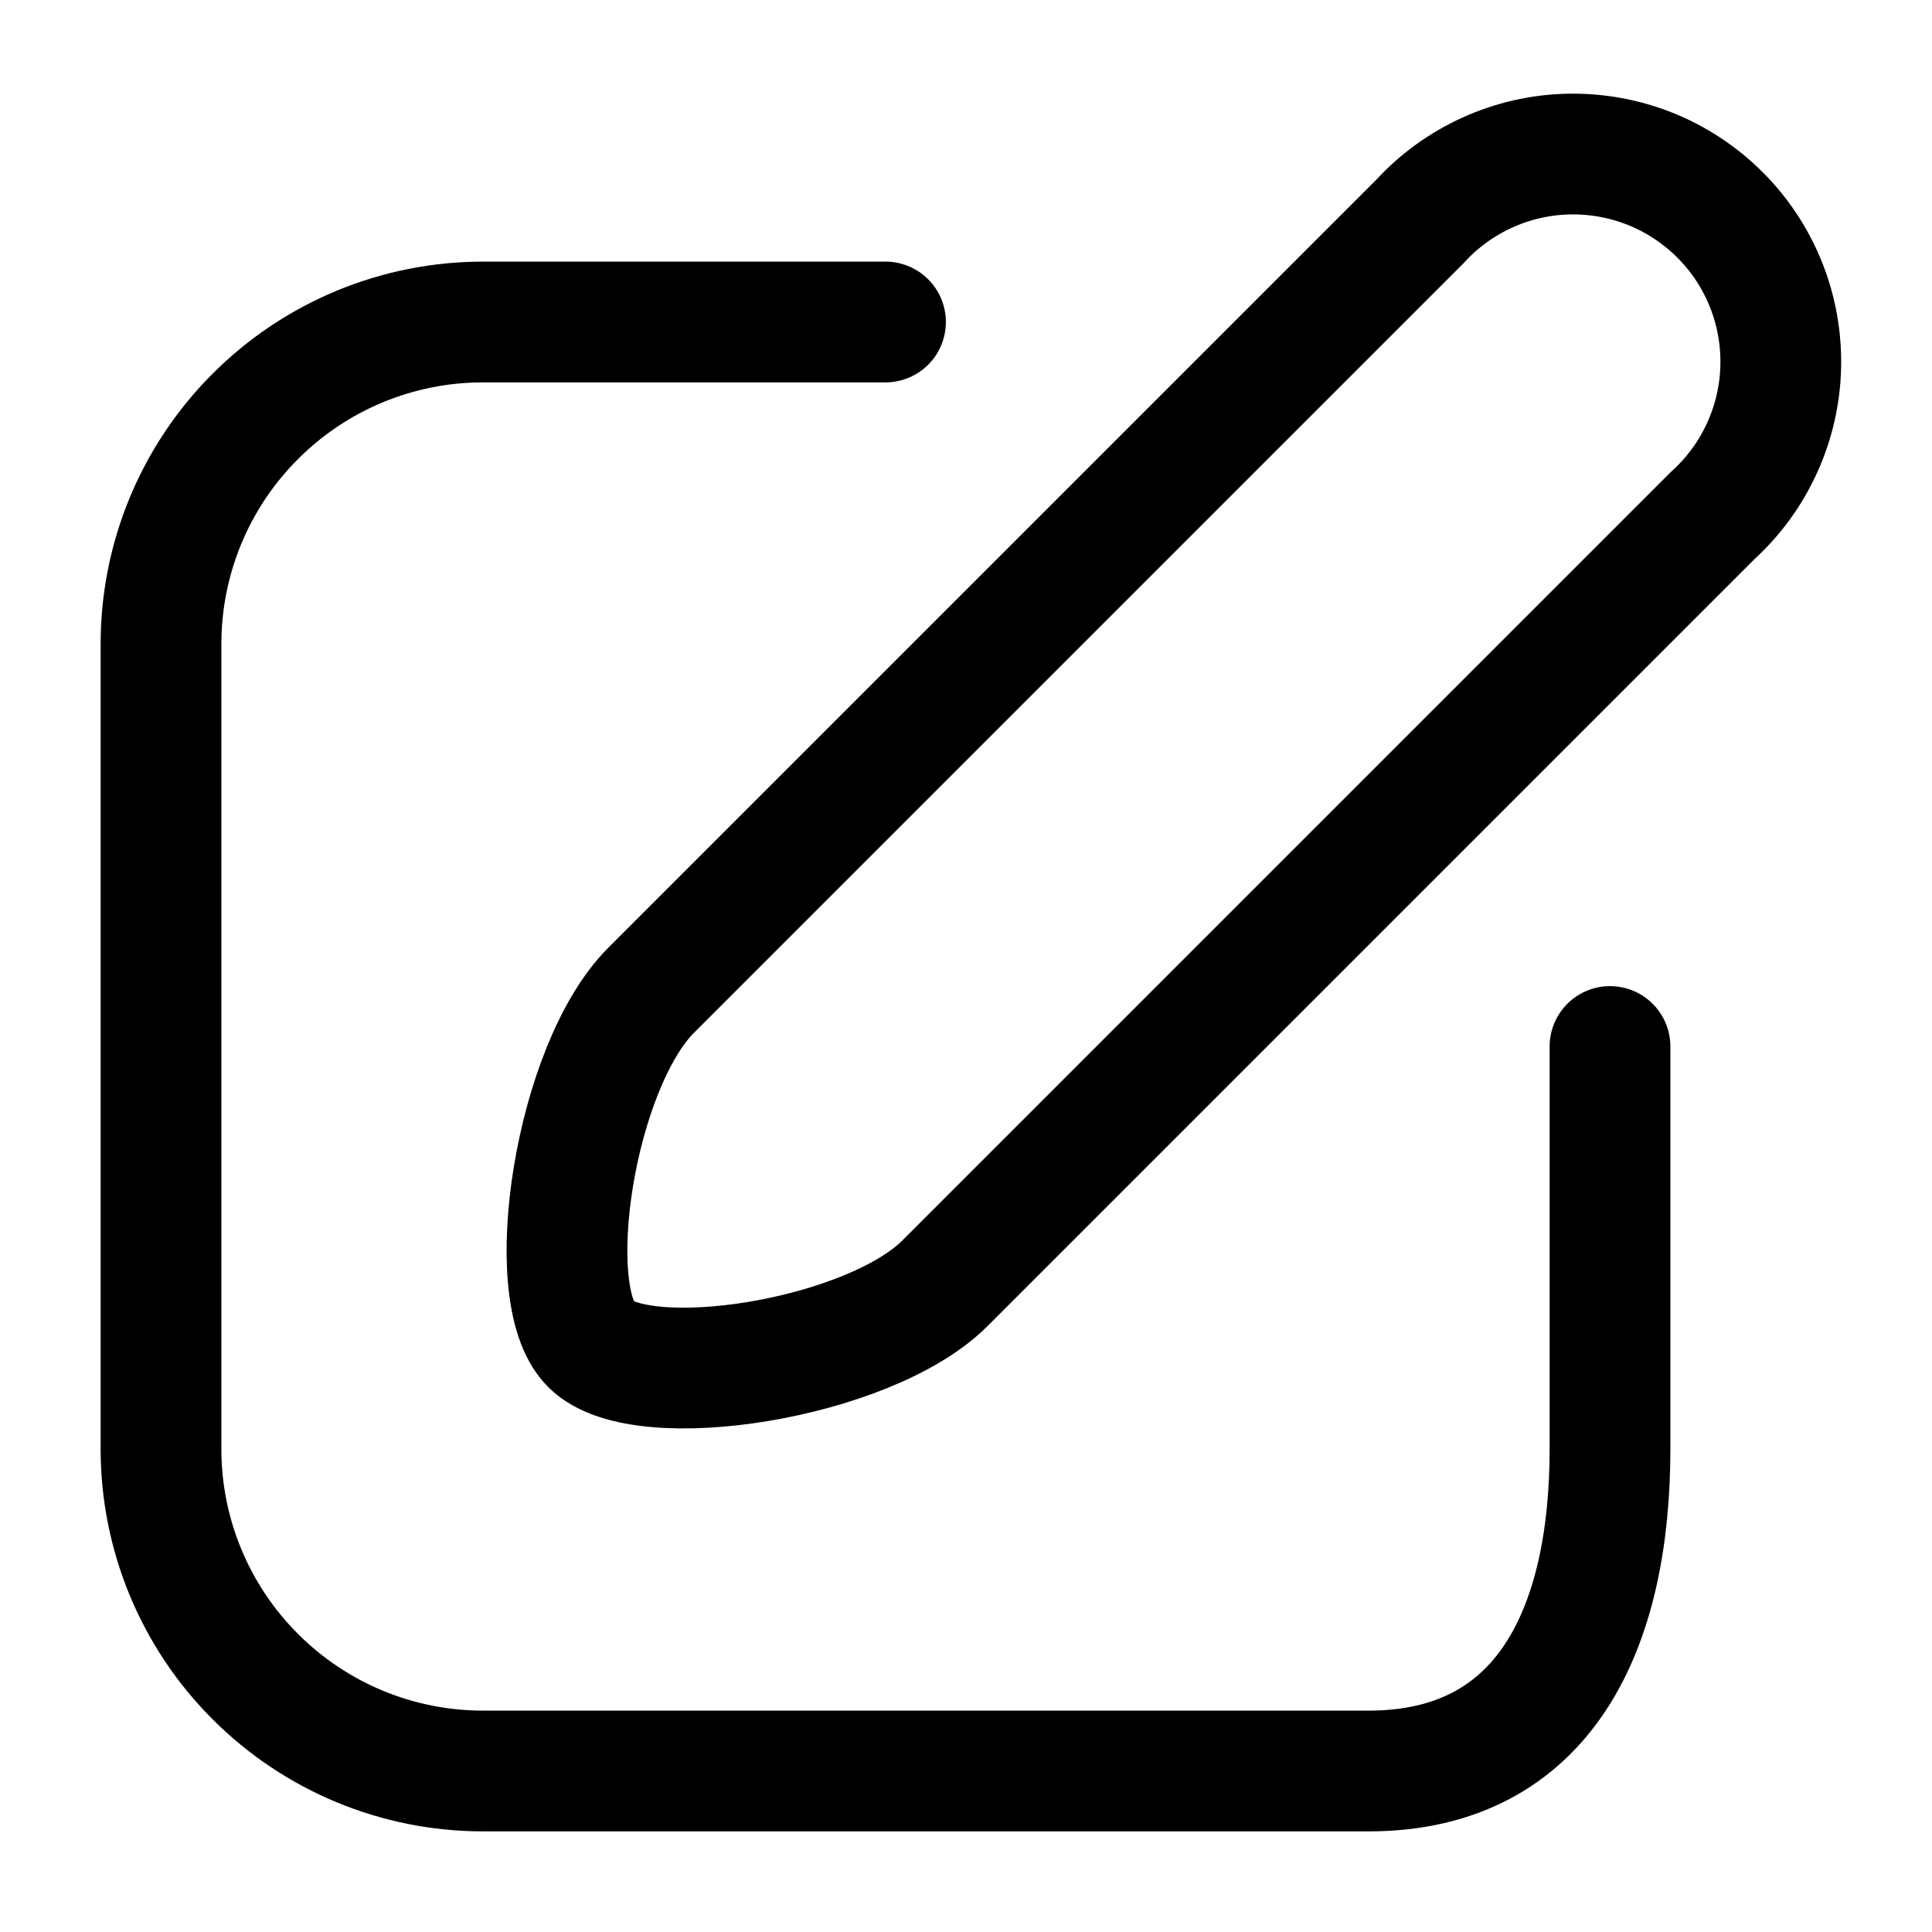
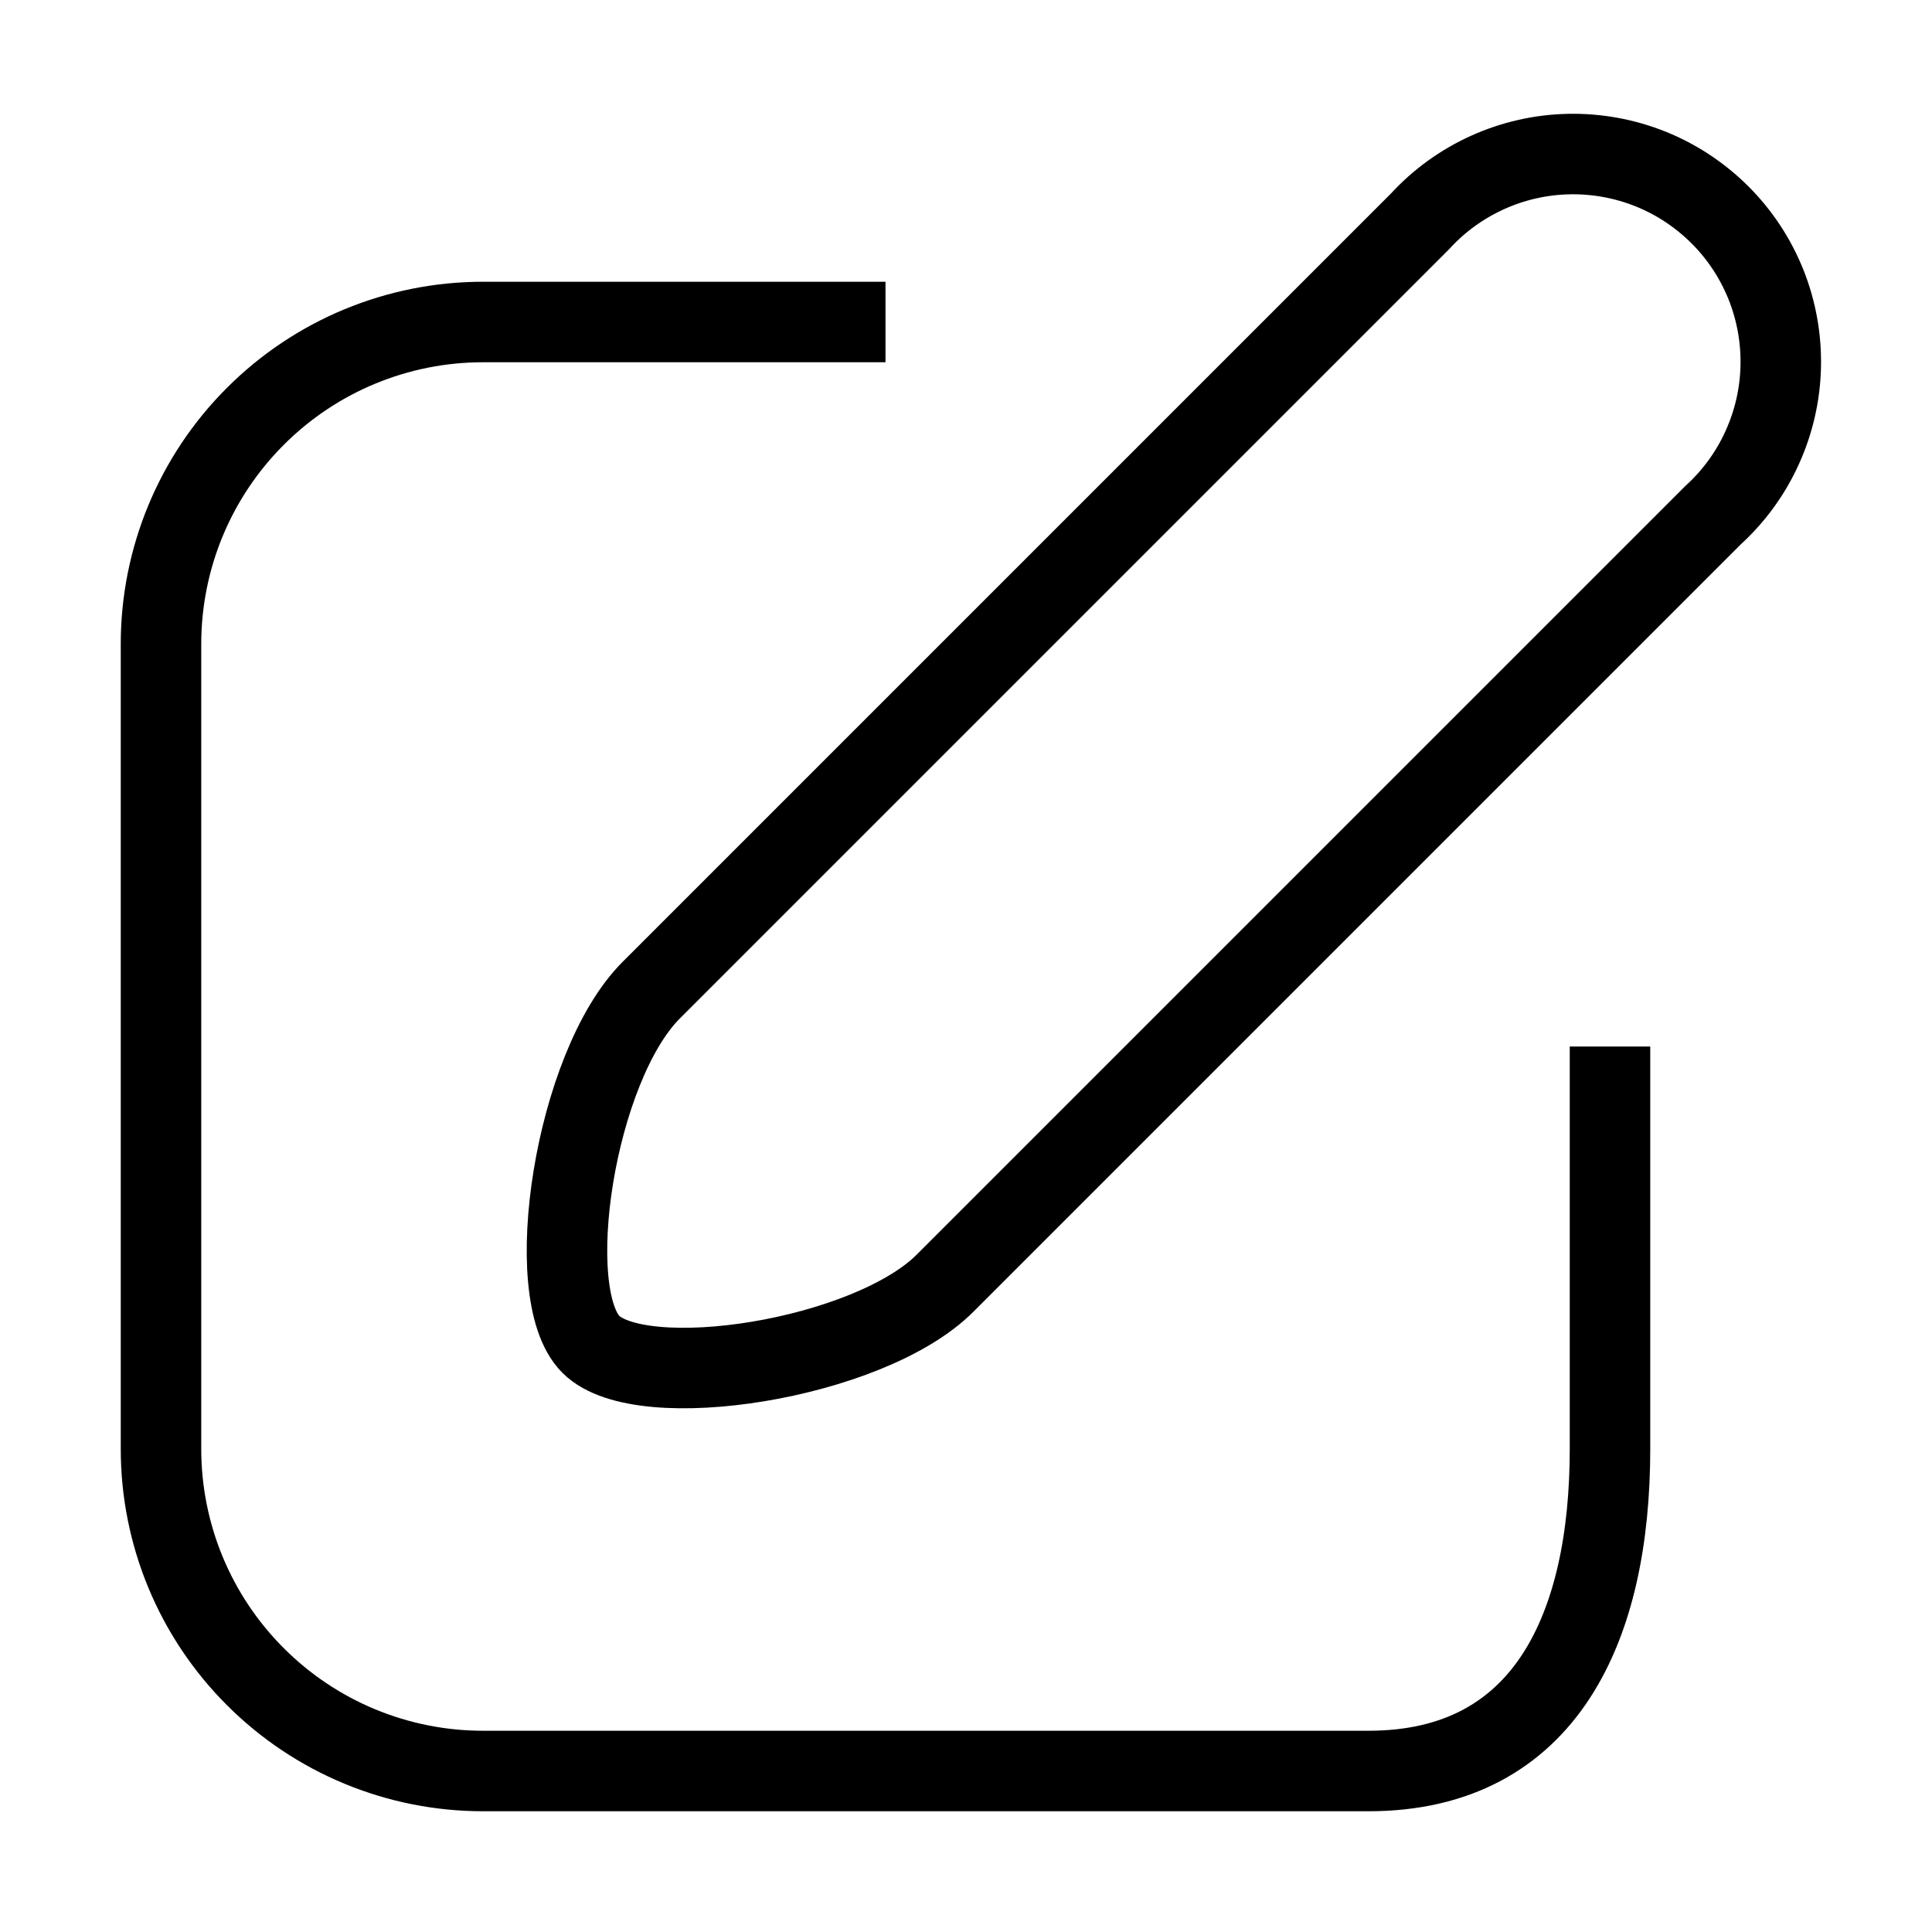
<svg xmlns="http://www.w3.org/2000/svg" width="800px" height="800px" viewBox="0 0 24 24" fill="none">
-   <path d="M21.28 6.4L11.74 15.94C10.79 16.89 7.97 17.33 7.34 16.7C6.71 16.07 7.14 13.25 8.09 12.3L17.64 2.75C17.875 2.493 18.16 2.287 18.478 2.143C18.796 1.999 19.139 1.921 19.488 1.914C19.836 1.907 20.182 1.97 20.506 2.1C20.829 2.23 21.122 2.425 21.369 2.672C21.615 2.918 21.808 3.212 21.938 3.536C22.067 3.86 22.129 4.206 22.121 4.555C22.113 4.903 22.034 5.246 21.889 5.564C21.745 5.881 21.538 6.165 21.28 6.4V6.4Z" stroke="#000000" stroke-width="1.5" stroke-linecap="round" stroke-linejoin="round" />
-   <path d="M11 4H6C4.939 4 3.922 4.421 3.172 5.172C2.421 5.922 2 6.939 2 8V18C2 19.061 2.421 20.078 3.172 20.828C3.922 21.579 4.939 22 6 22H17C19.21 22 20 20.2 20 18V13" stroke="#000000" stroke-width="1.5" stroke-linecap="round" stroke-linejoin="round" />
+   <path d="M21.28 6.4L11.74 15.94C10.79 16.89 7.97 17.33 7.34 16.7C6.71 16.07 7.14 13.25 8.09 12.3L17.64 2.75C17.875 2.493 18.16 2.287 18.478 2.143C18.796 1.999 19.139 1.921 19.488 1.914C19.836 1.907 20.182 1.97 20.506 2.1C20.829 2.23 21.122 2.425 21.369 2.672C21.615 2.918 21.808 3.212 21.938 3.536C22.067 3.86 22.129 4.206 22.121 4.555C22.113 4.903 22.034 5.246 21.889 5.564C21.745 5.881 21.538 6.165 21.28 6.4V6.4Z" stroke="#000000" strokeWidth="1.5" strokeLinecap="round" strokeLinejoin="round" />
+   <path d="M11 4H6C4.939 4 3.922 4.421 3.172 5.172C2.421 5.922 2 6.939 2 8V18C2 19.061 2.421 20.078 3.172 20.828C3.922 21.579 4.939 22 6 22H17C19.21 22 20 20.2 20 18V13" stroke="#000000" strokeWidth="1.5" strokeLinecap="round" strokeLinejoin="round" />
</svg>
